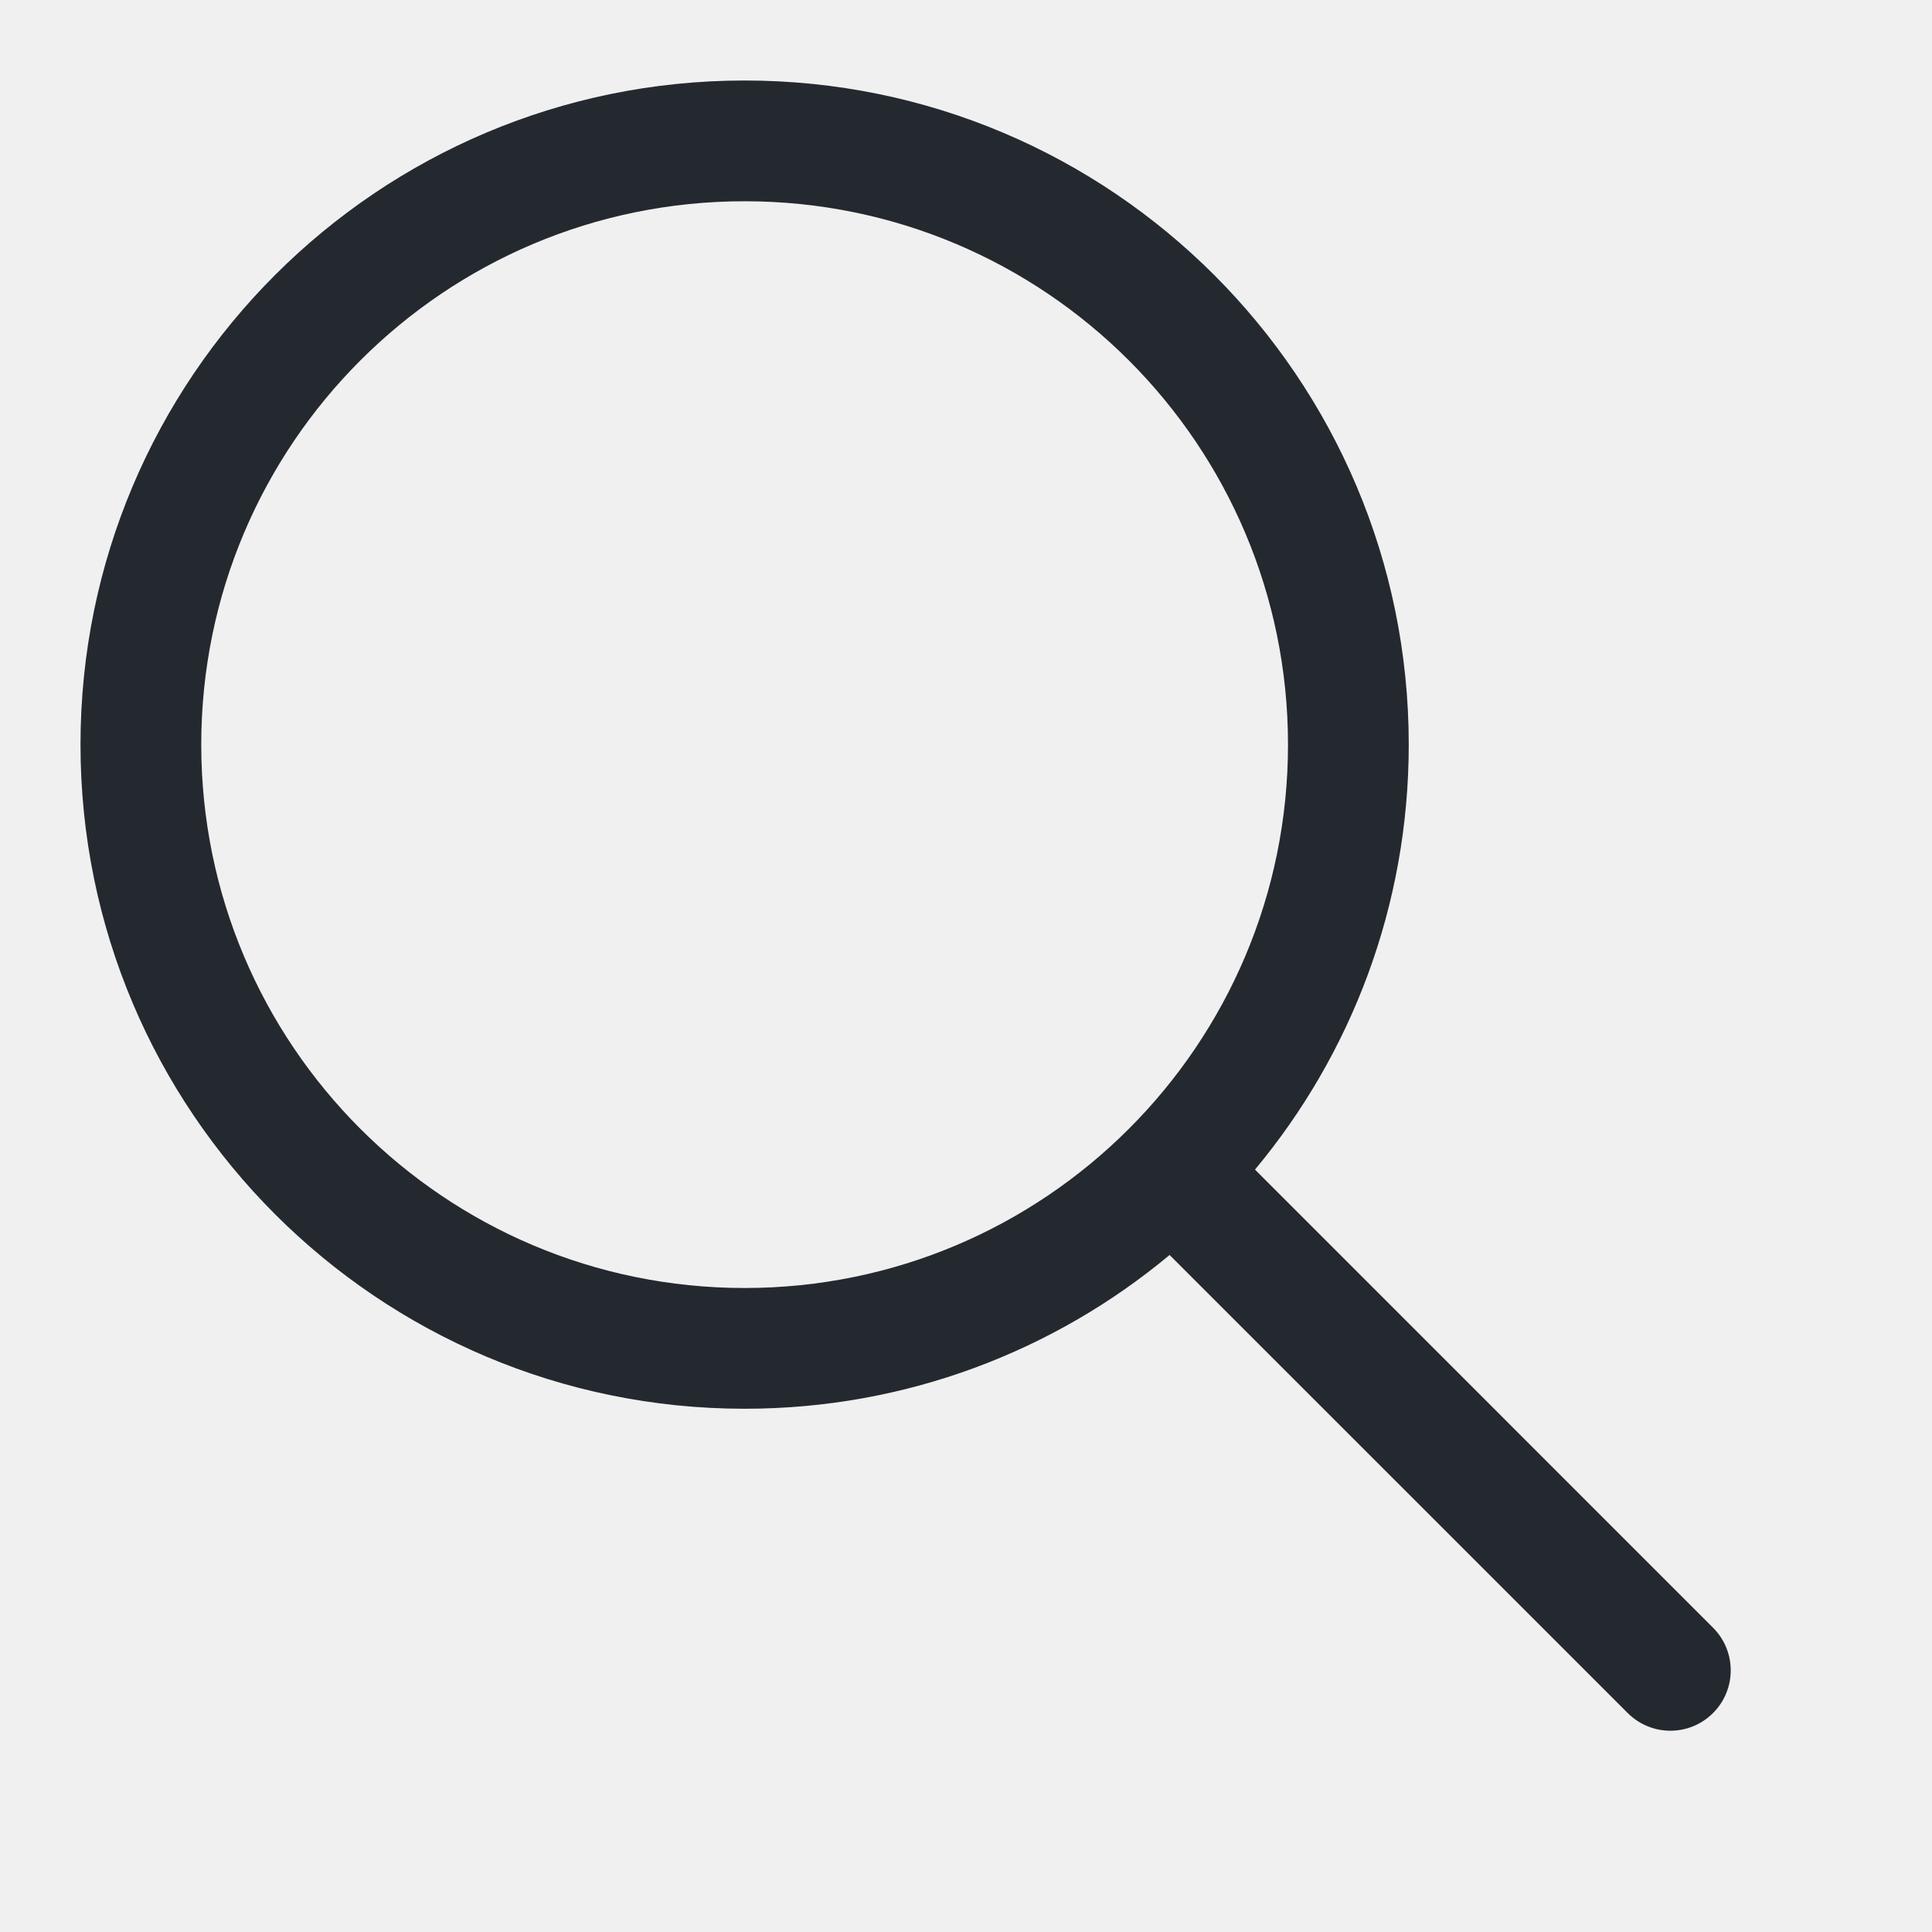
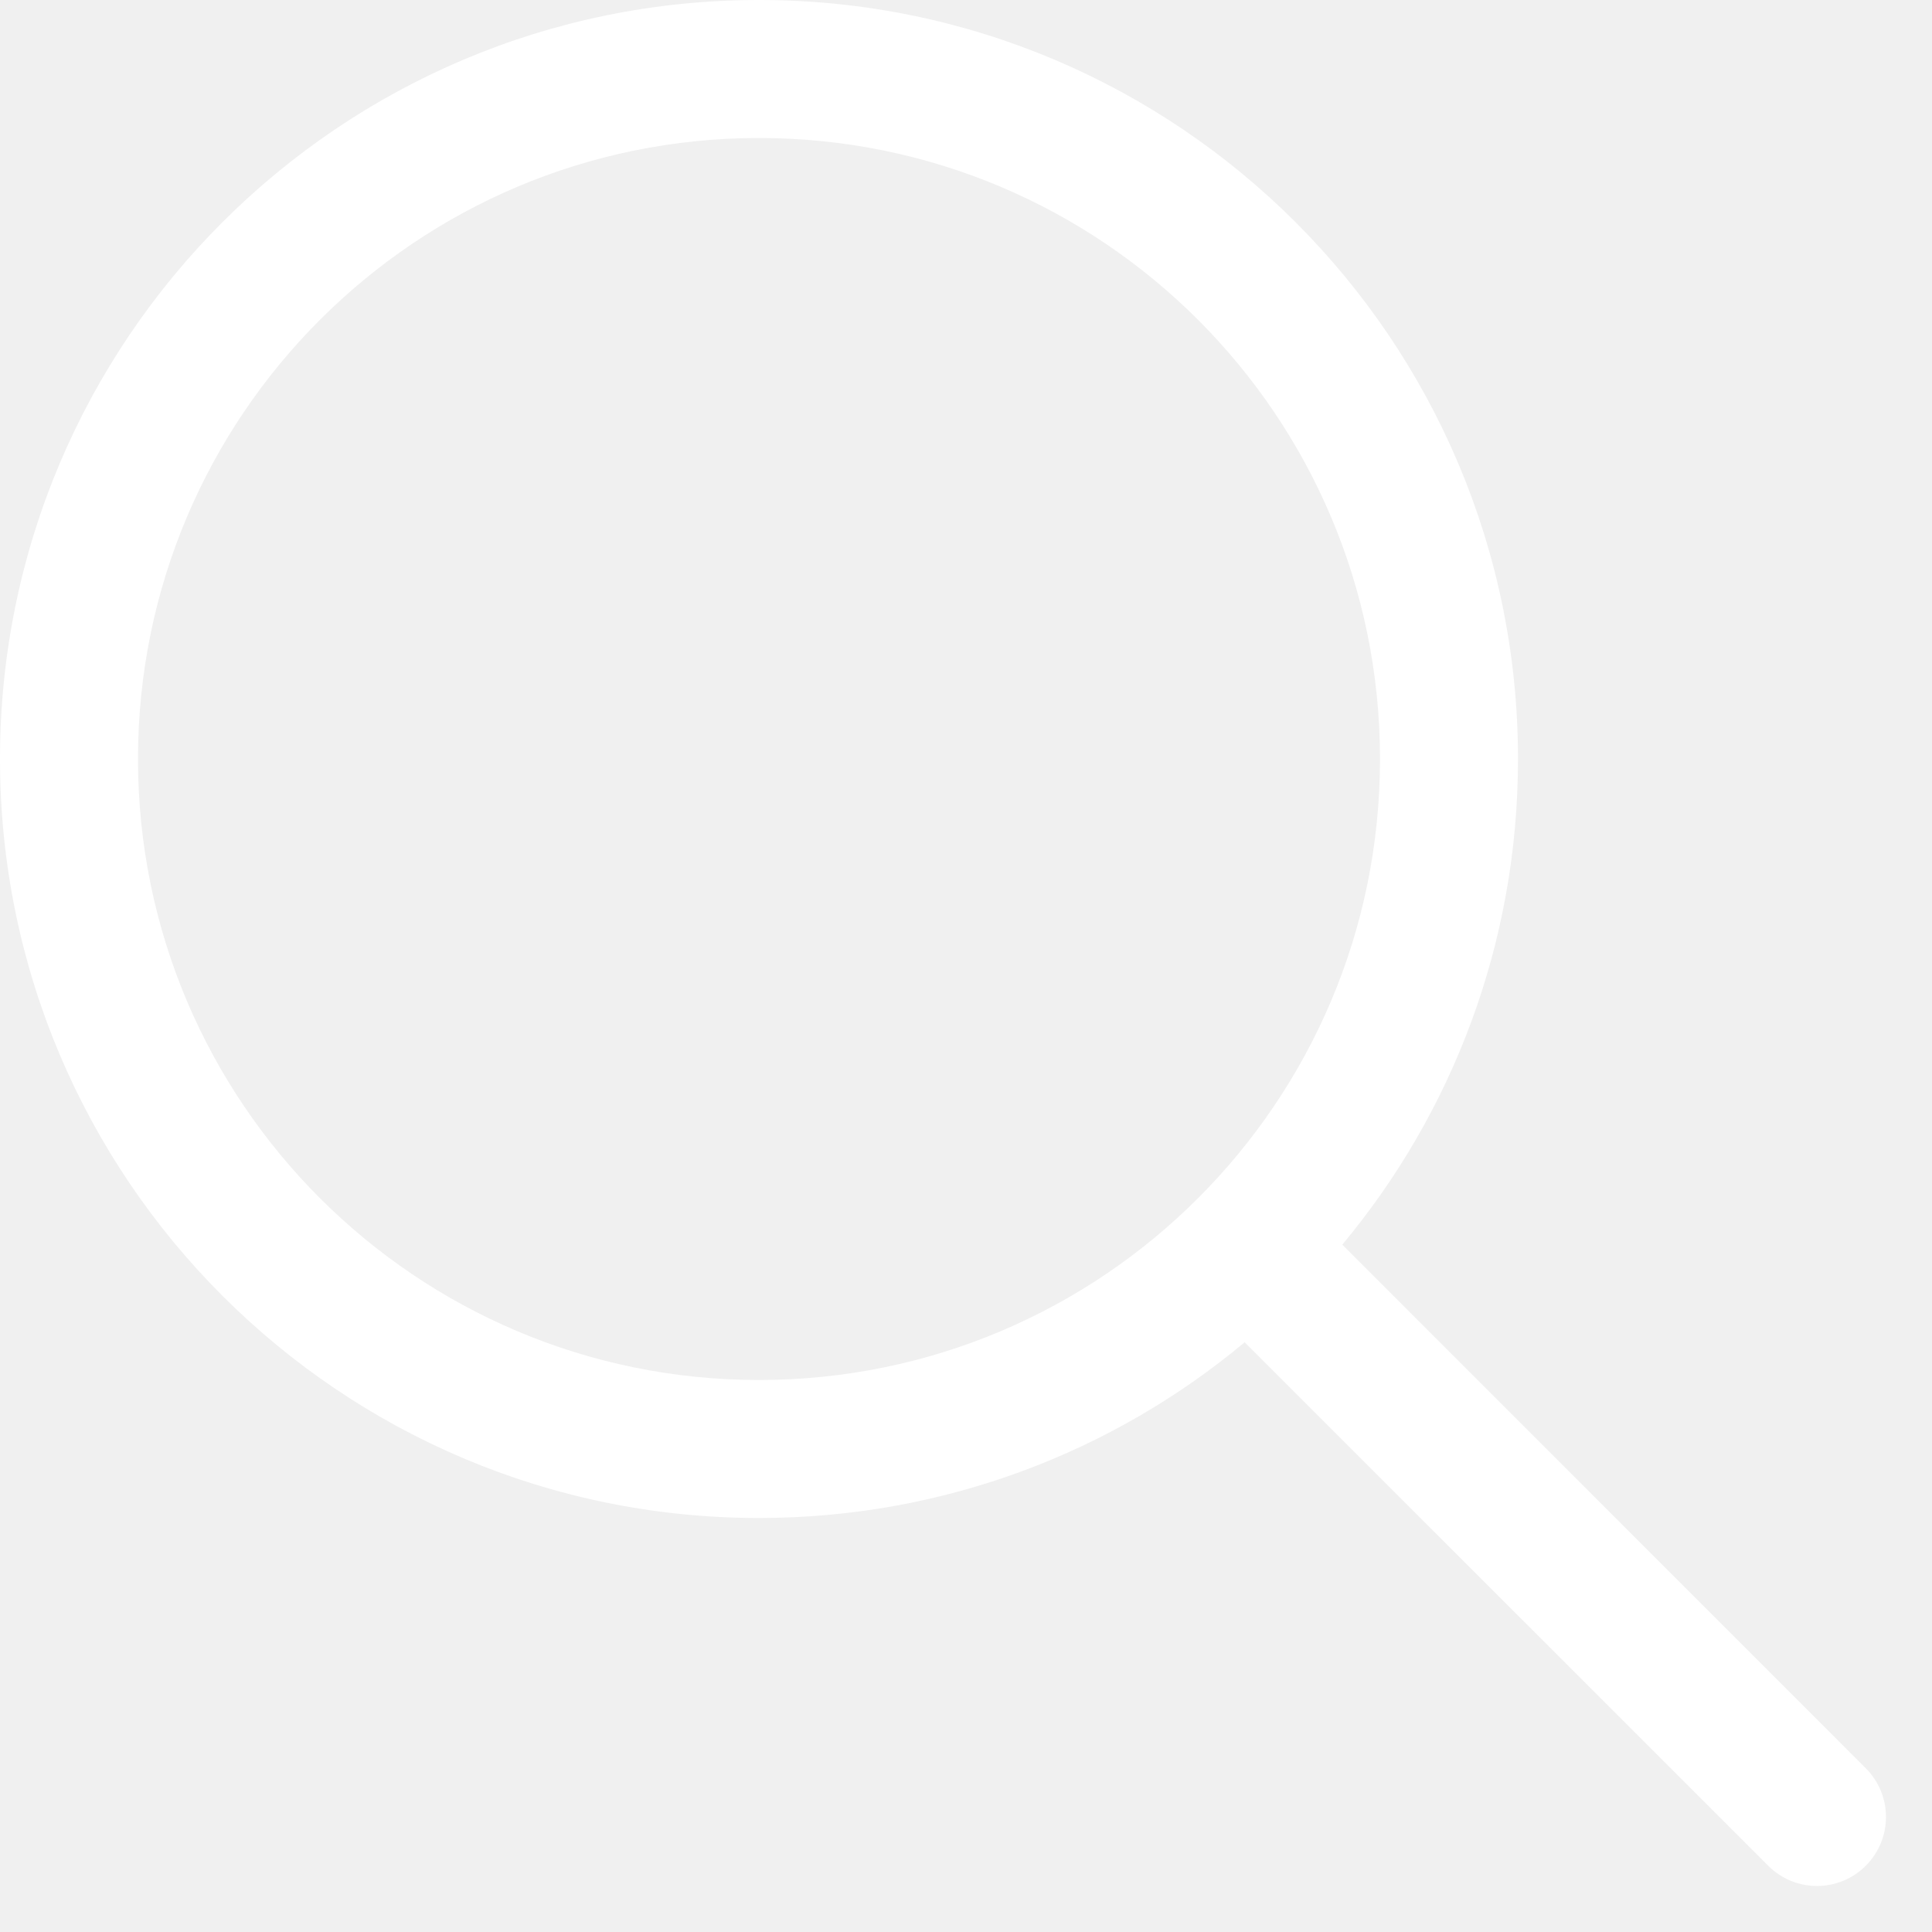
- <svg xmlns="http://www.w3.org/2000/svg" width="24" height="24" viewBox="0 0 24 24" fill="none">
-   <path fill-rule="evenodd" clip-rule="evenodd" d="M9.25 1C4.694 1 1 4.694 1 9.25C1 13.806 4.694 17.5 9.25 17.5C11.258 17.5 13.099 16.782 14.529 15.59L20.22 21.28C20.513 21.573 20.987 21.573 21.28 21.28C21.573 20.987 21.573 20.513 21.28 20.22L15.59 14.529C16.782 13.099 17.5 11.258 17.5 9.25C17.5 4.694 13.806 1 9.25 1ZM2.5 9.25C2.5 5.522 5.522 2.5 9.25 2.5C12.978 2.5 16 5.522 16 9.25C16 12.978 12.978 16 9.25 16C5.522 16 2.5 12.978 2.5 9.25Z" fill="#24292F" />
+ <svg xmlns="http://www.w3.org/2000/svg" width="21" height="21" viewBox="0 0 21 21" fill="none">
+   <path fill-rule="evenodd" clip-rule="evenodd" d="M8.25 0C3.694 0 0 3.694 0 8.25C0 12.806 3.694 16.5 8.25 16.5C10.258 16.5 12.099 15.783 13.529 14.59L19.22 20.28C19.513 20.573 19.987 20.573 20.28 20.28C20.573 19.987 20.573 19.513 20.28 19.22L14.59 13.529C15.783 12.099 16.5 10.258 16.5 8.25C16.5 3.694 12.806 0 8.25 0ZM1.5 8.25C1.5 4.522 4.522 1.5 8.25 1.5C11.978 1.5 15 4.522 15 8.25C15 11.978 11.978 15 8.25 15C4.522 15 1.5 11.978 1.5 8.25Z" fill="white" />
</svg>
